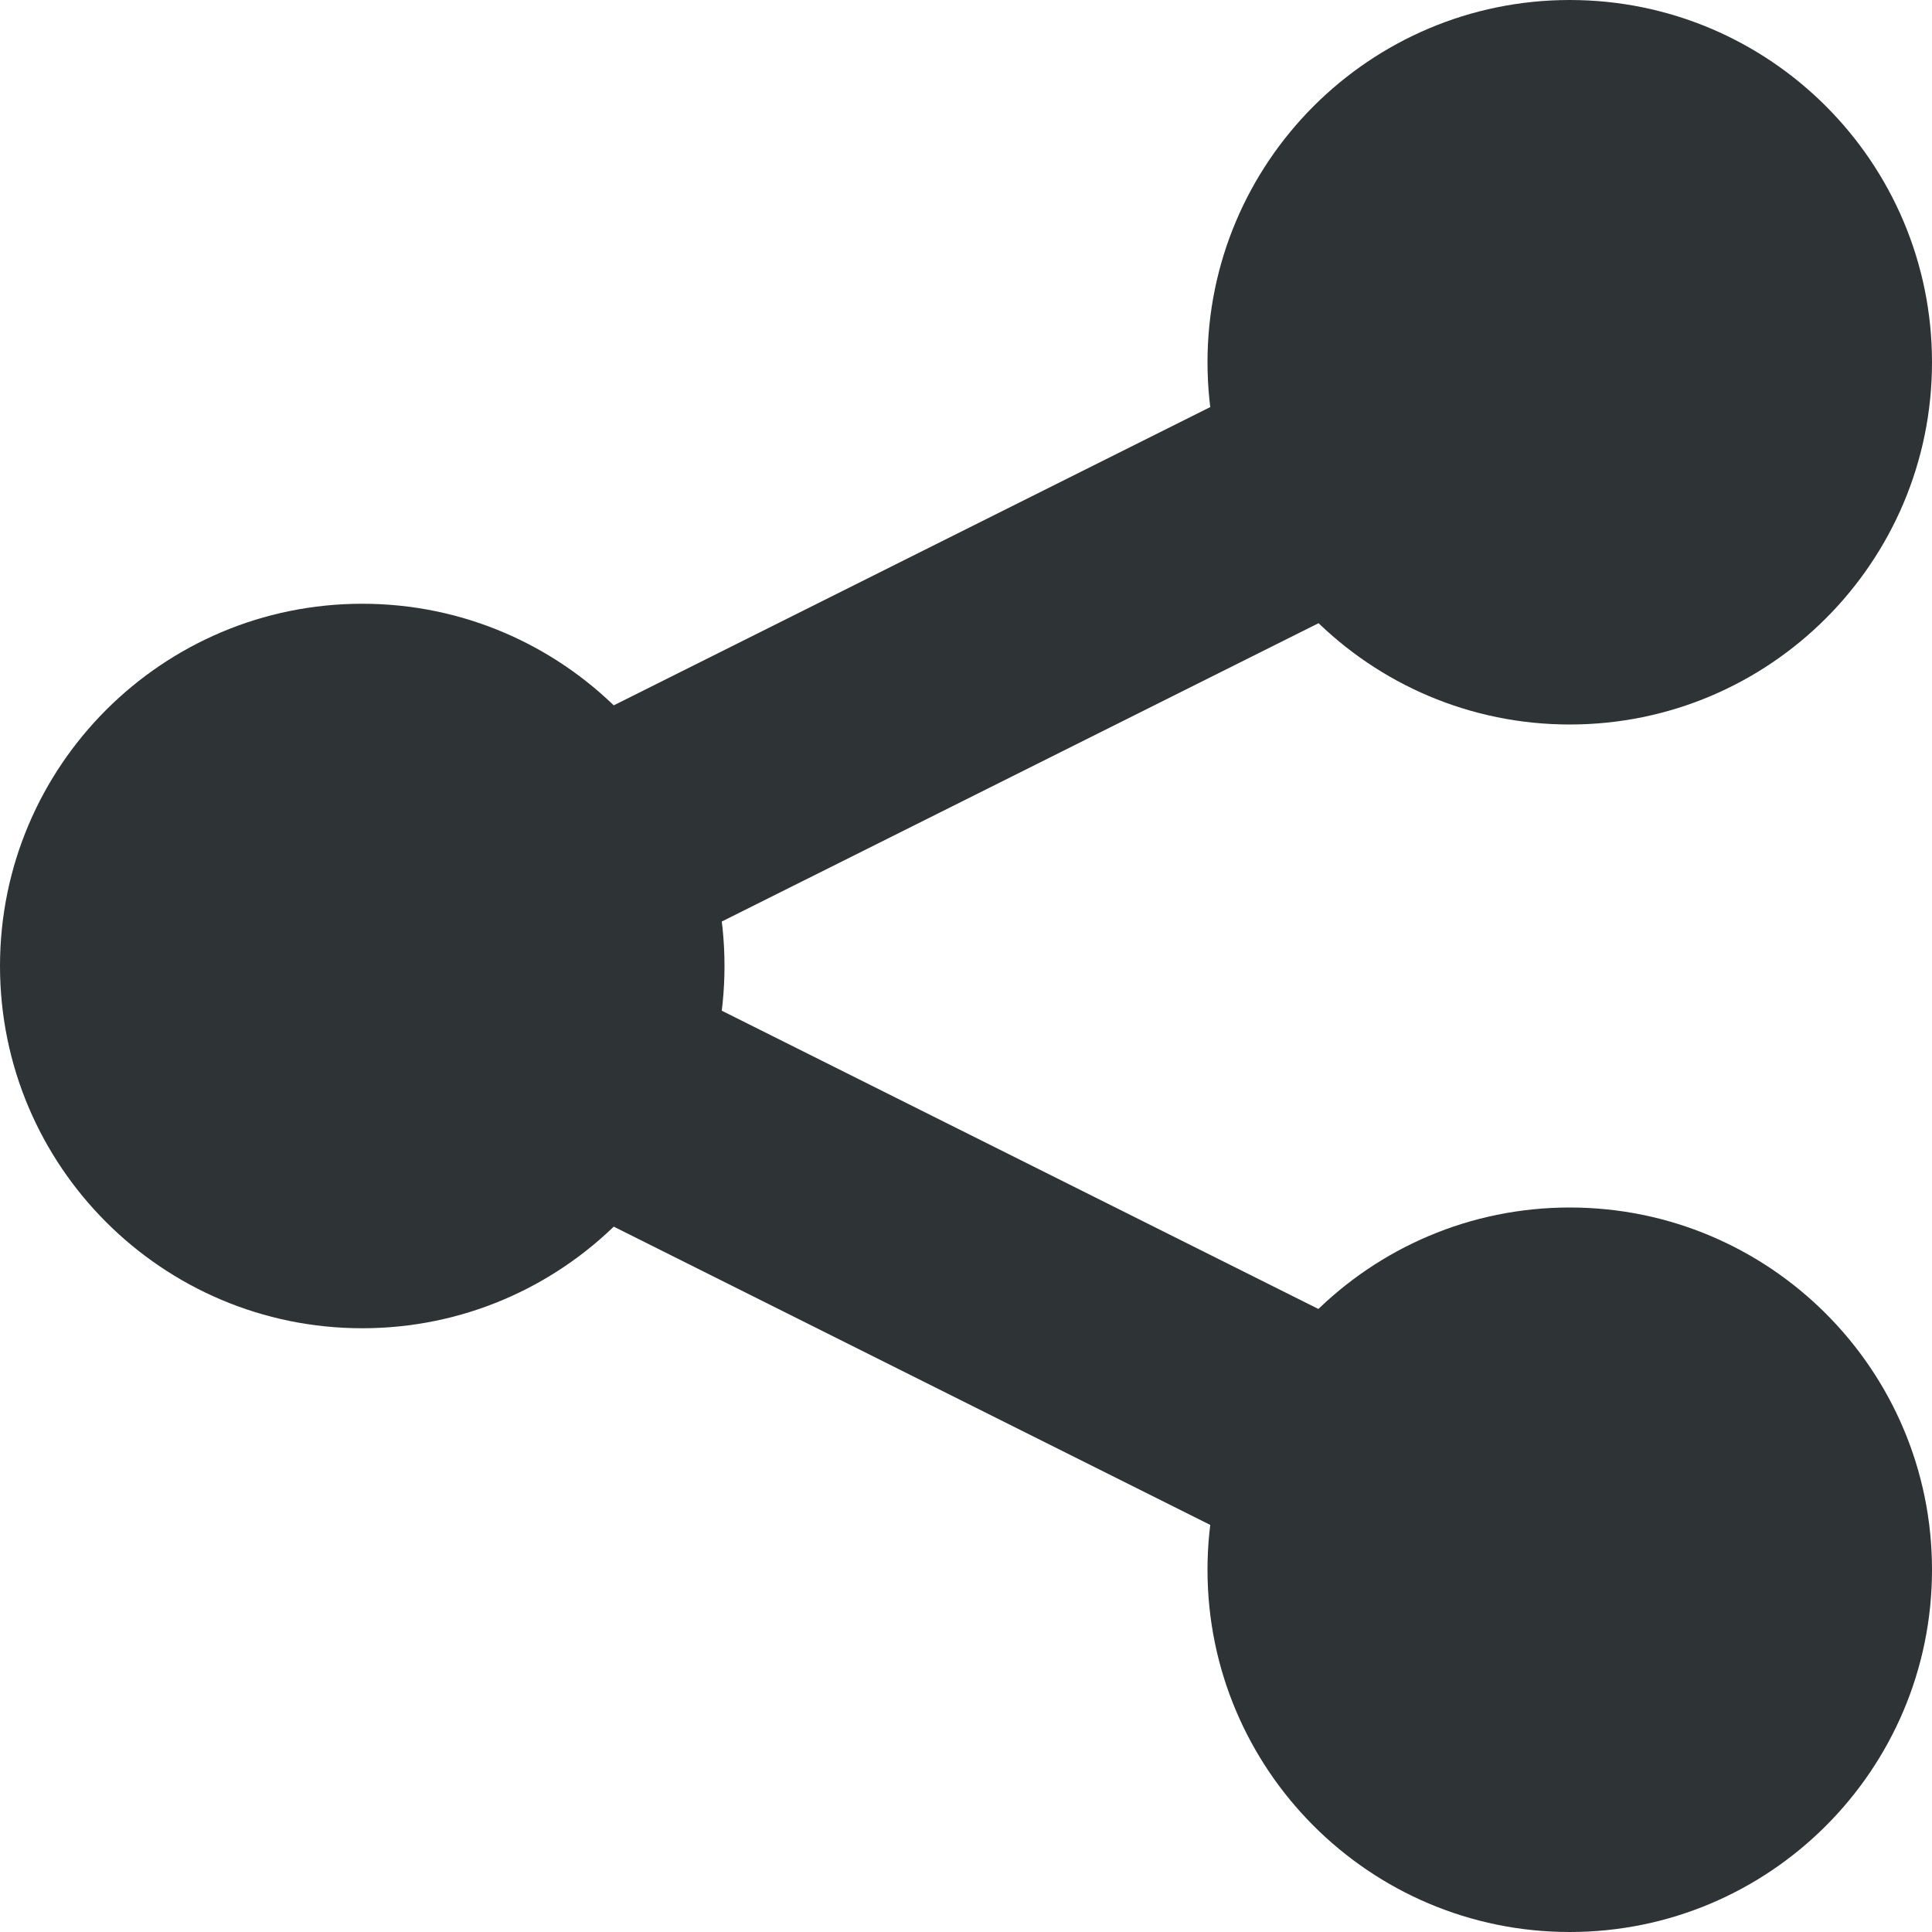
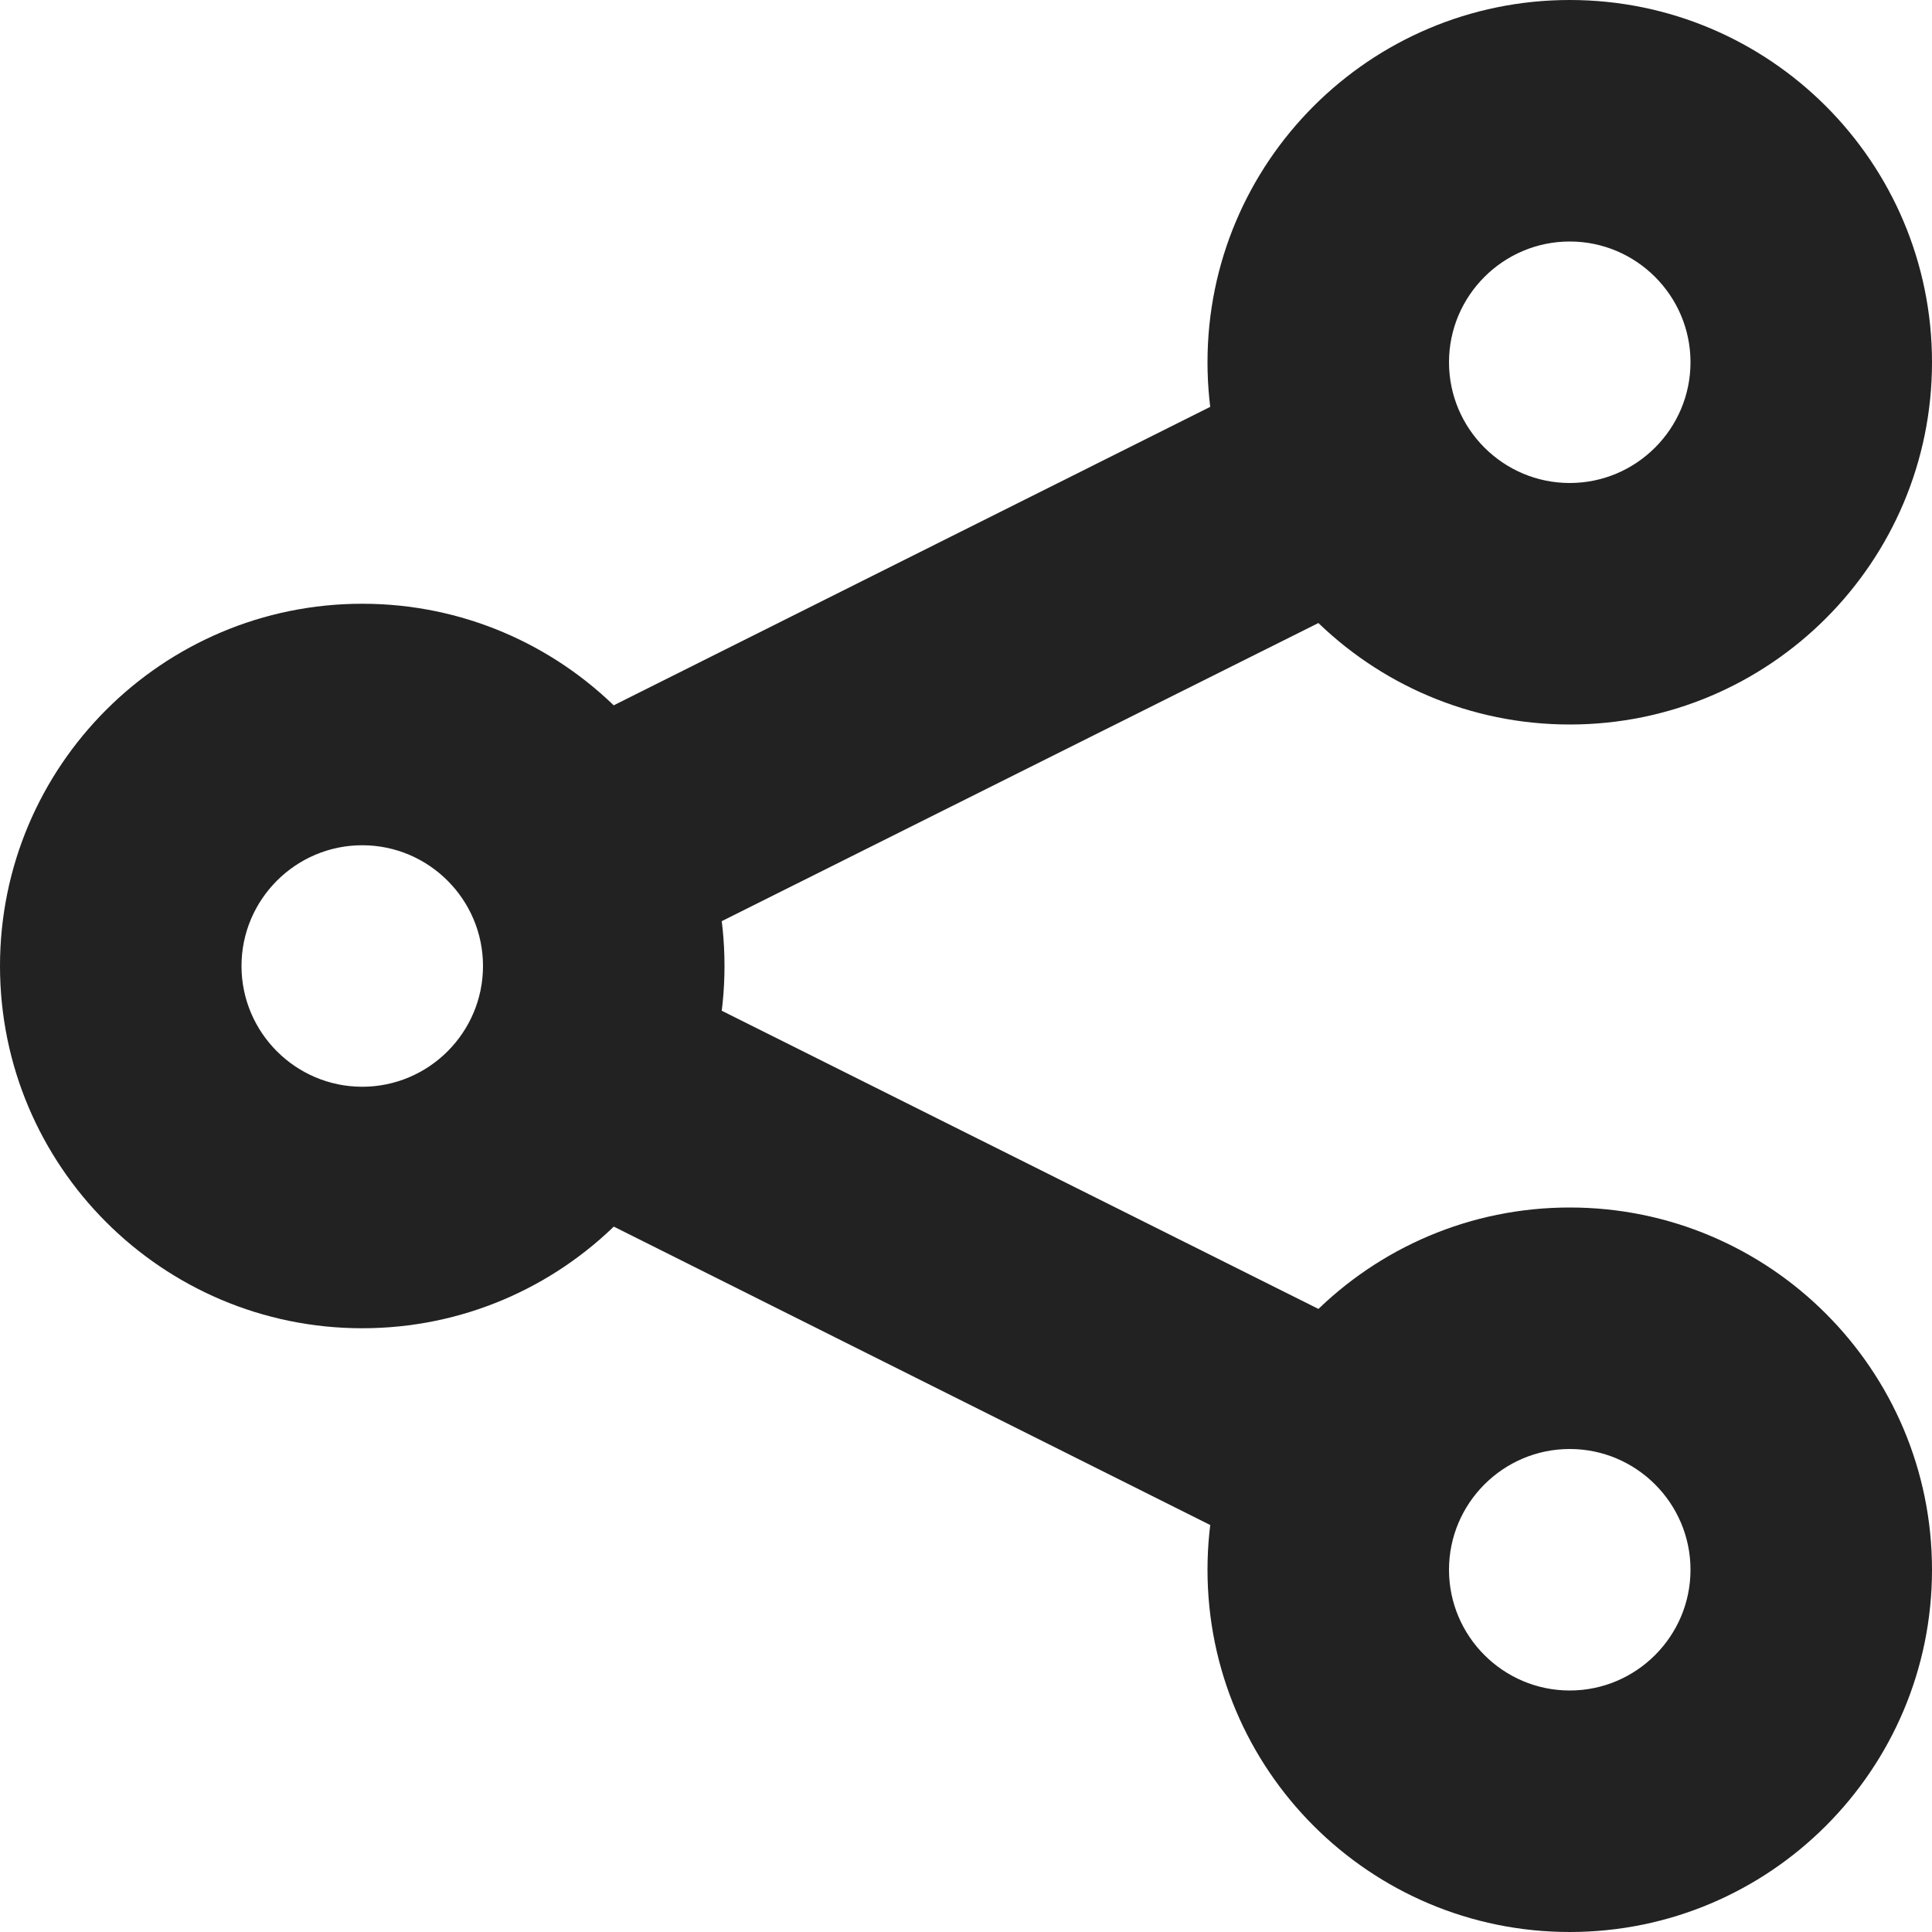
<svg xmlns="http://www.w3.org/2000/svg" height="16px" viewBox="0 0 16 16" width="16px">
-   <g fill="#2e3436">
-     <path d="m 6 8 c 0 1.656 -1.344 3 -3 3 s -3 -1.344 -3 -3 s 1.344 -3 3 -3 s 3 1.344 3 3 z m 0 0" />
-     <path d="m 12.555 2.105 l -11.789 5.895 l 11.789 5.895 l 0.895 -1.789 l -8.211 -4.105 l 8.211 -4.105 z m 0 0" />
-     <path d="m 16 3 c 0 1.656 -1.344 3 -3 3 s -3 -1.344 -3 -3 s 1.344 -3 3 -3 s 3 1.344 3 3 z m 0 0" />
-     <path d="m 16 13 c 0 1.656 -1.344 3 -3 3 s -3 -1.344 -3 -3 s 1.344 -3 3 -3 s 3 1.344 3 3 z m 0 0" />
+   <g fill="#222222">
+     <path d="m 3 5 c -1.656 0 -3 1.344 -3 3 s 1.344 3 3 3 s 3 -1.344 3 -3 s -1.344 -3 -3 -3 z m 0 2 c 0.551 0 1 0.449 1 1 s -0.449 1 -1 1 s -1 -0.449 -1 -1 s 0.449 -1 1 -1 z m 0 0" />
+     <path d="m 13 10 c -1.656 0 -3 1.344 -3 3 s 1.344 3 3 3 s 3 -1.344 3 -3 s -1.344 -3 -3 -3 z m 0 2 c 0.551 0 1 0.449 1 1 s -0.449 1 -1 1 s -1 -0.449 -1 -1 s 0.449 -1 1 -1 z m 0 0" />
+     <path d="m 13 0 c -1.656 0 -3 1.344 -3 3 s 1.344 3 3 3 s 3 -1.344 3 -3 s -1.344 -3 -3 -3 z m 0 2 c 0.551 0 1 0.449 1 1 s -0.449 1 -1 1 s -1 -0.449 -1 -1 s 0.449 -1 1 -1 z m 0 0" />
+     <path d="m 10.551 3.105 l -5.996 3 l 0.891 1.789 l 6.004 -3 z m -5.105 5 l -0.891 1.789 l 5.996 3 l 0.898 -1.789 z m 0 0" />
  </g>
</svg>
